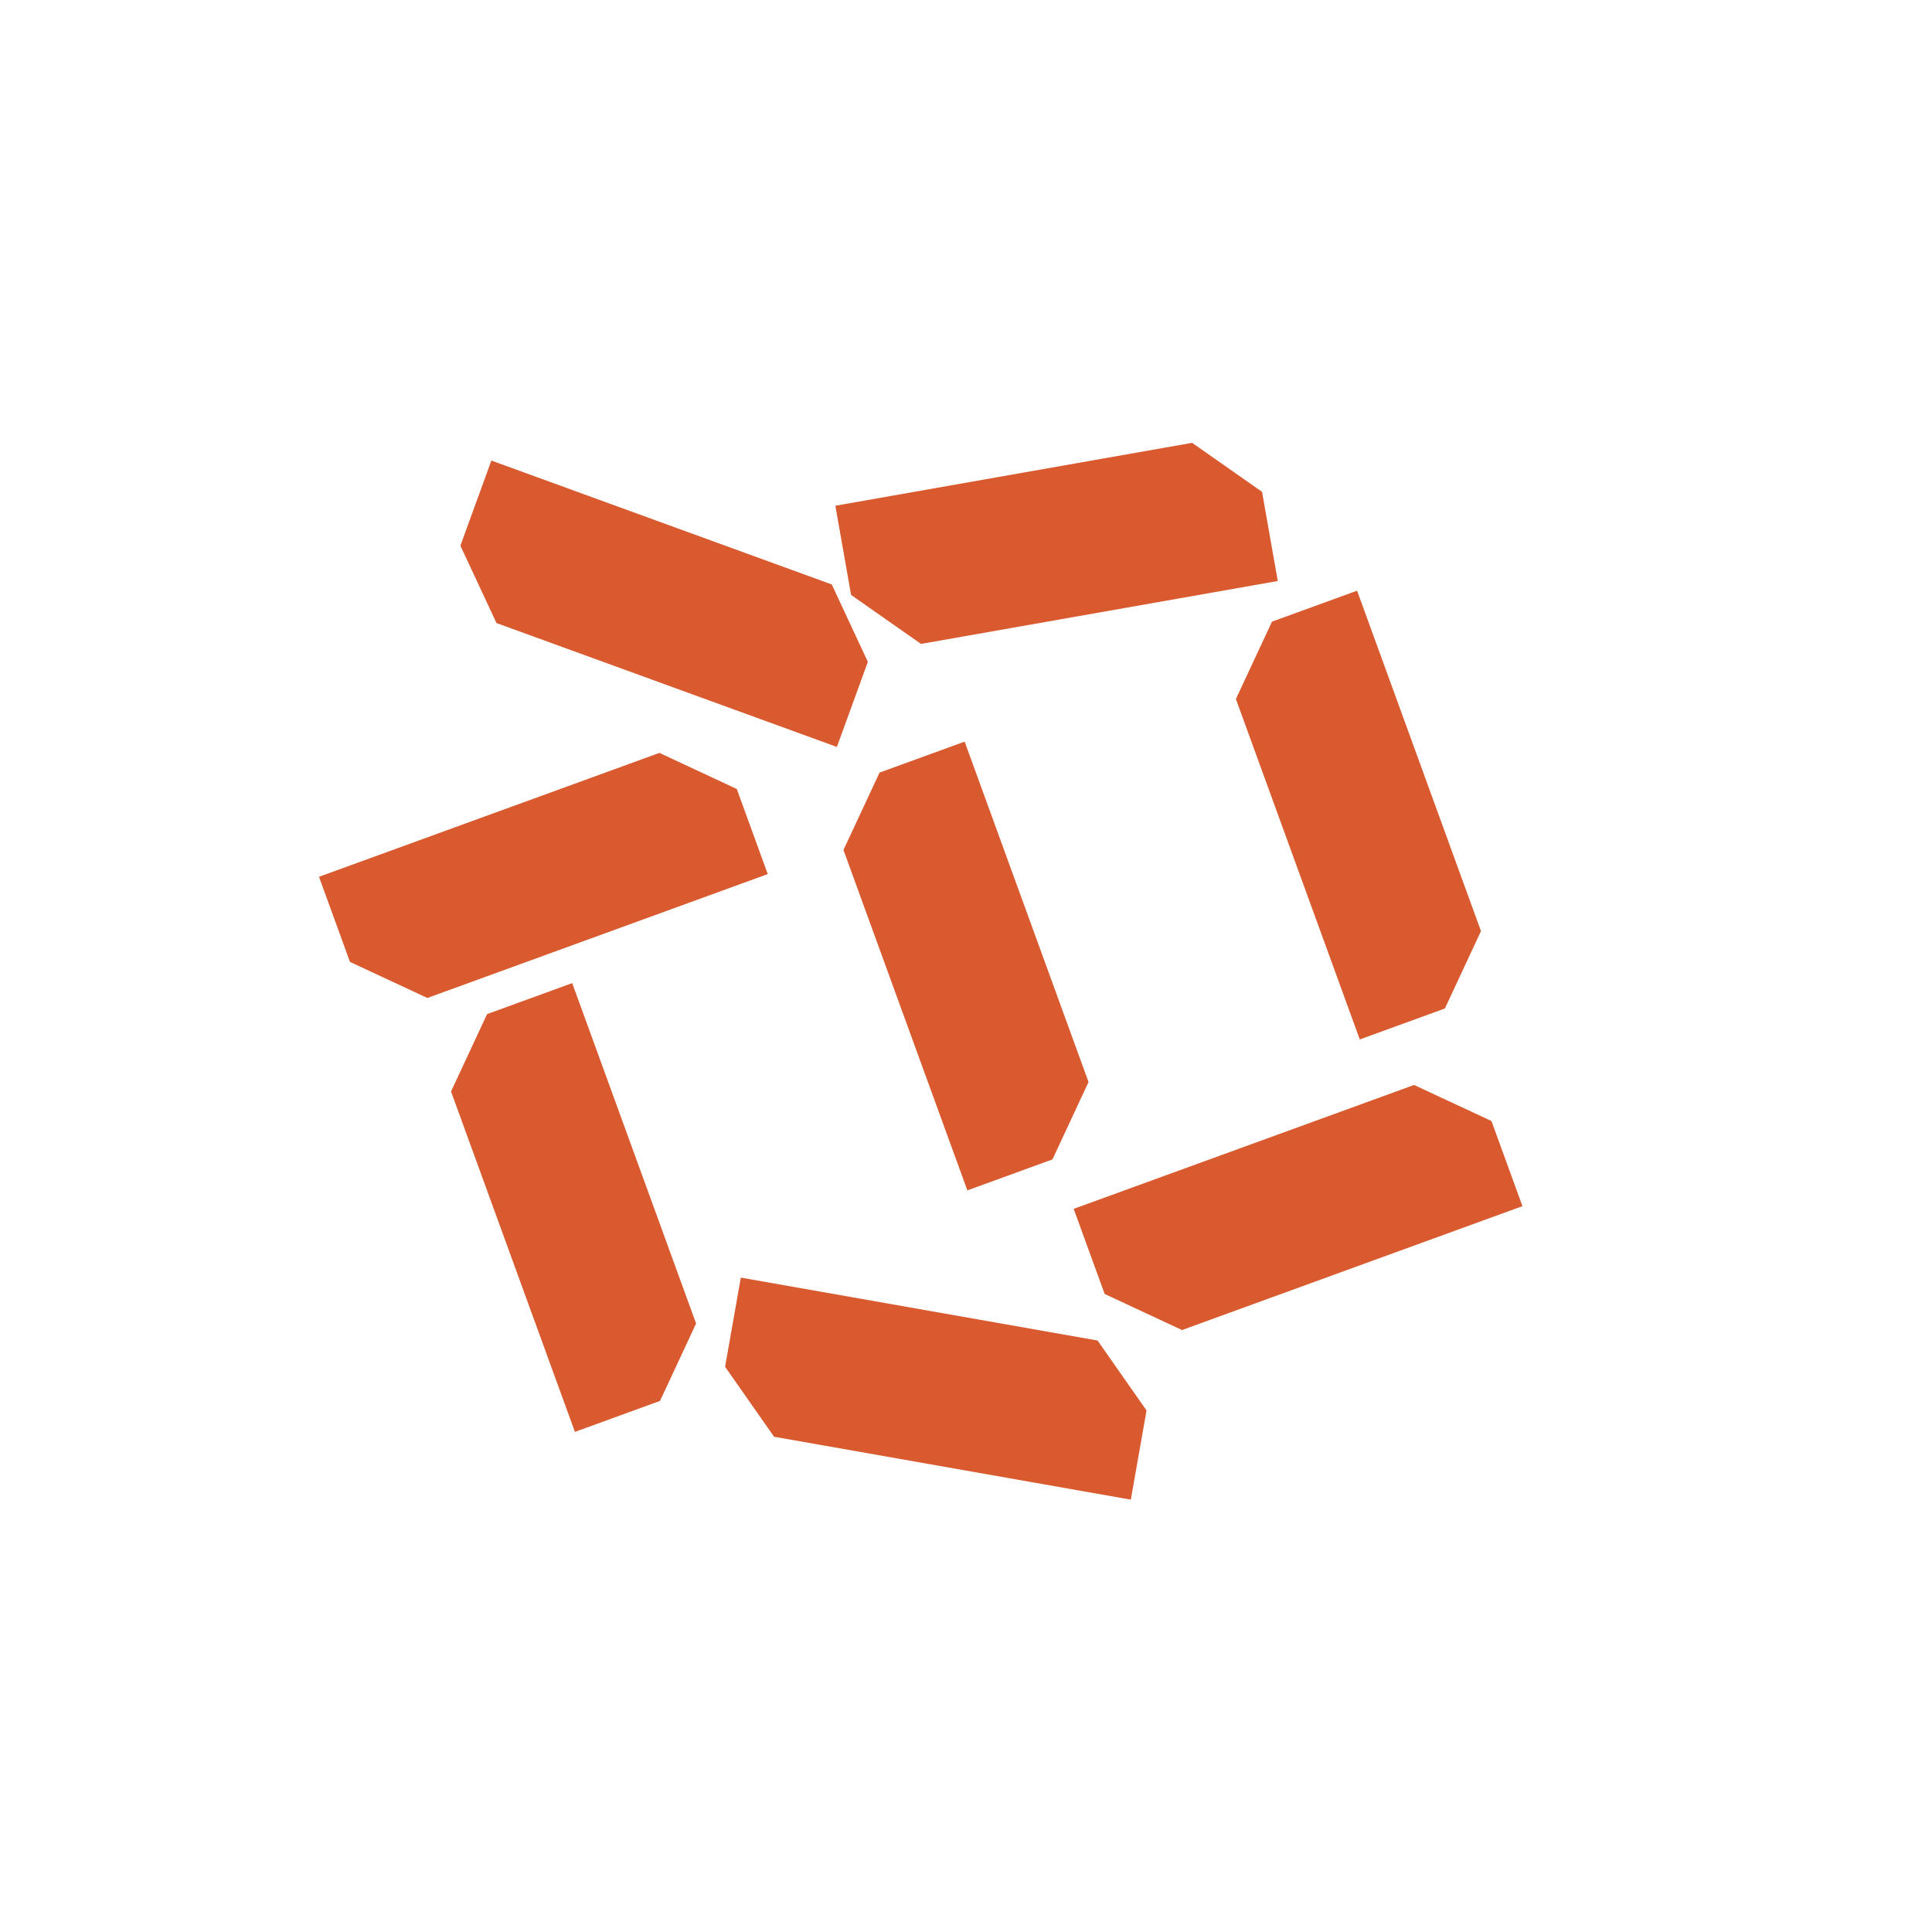
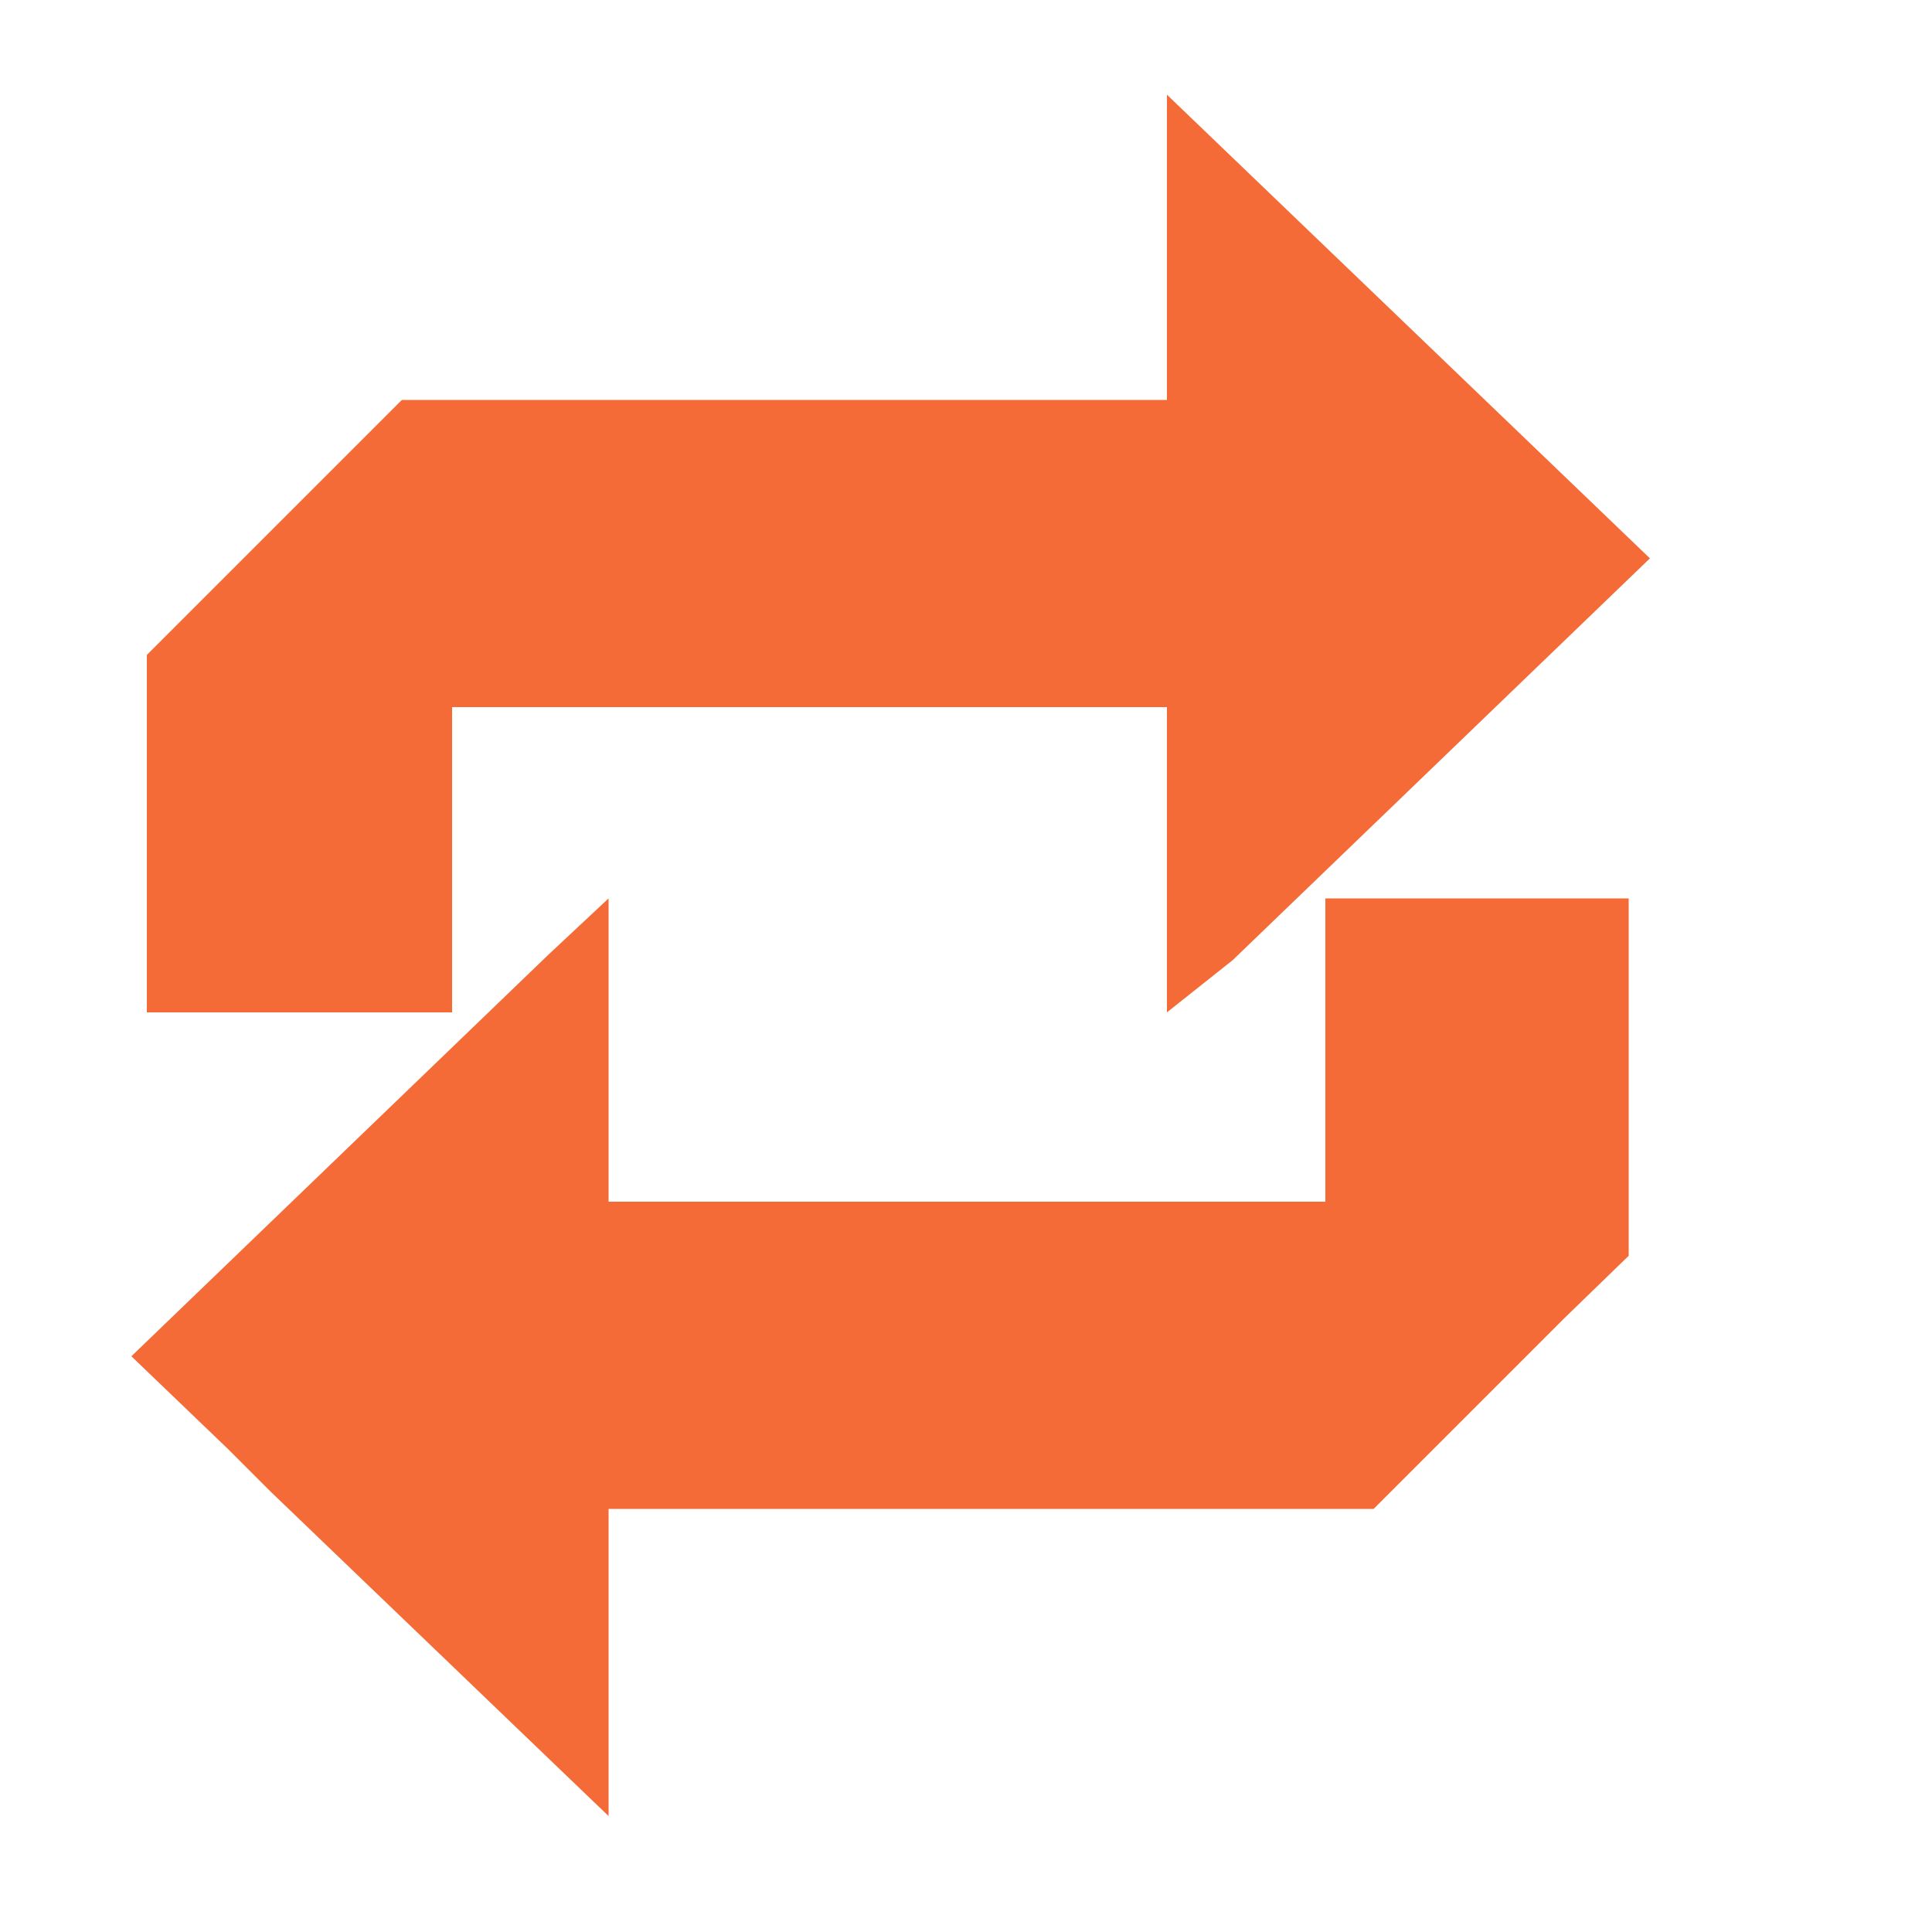
- <svg xmlns="http://www.w3.org/2000/svg" viewBox="0 0 64 64" fill="#d95a2f">
-   <path id="segment-1" d="M-7-2.5H5L7-.5v3H-5L-7 .5Z" transform="translate(22 20) rotate(20)" />
-   <path id="segment-2" d="M-7-2.5H5L7-.5v3H-5L-7 .5Z" transform="translate(35 18) rotate(-10)" />
-   <path id="segment-3" d="M-7-2.5H5L7-.5v3H-5L-7 .5Z" transform="translate(45 27) rotate(70)" />
-   <path id="segment-4" d="M-7-2.5H5L7-.5v3H-5L-7 .5Z" transform="translate(43 40) rotate(-20)" />
-   <path id="segment-5" d="M-7-2.5H5L7-.5v3H-5L-7 .5Z" transform="translate(31 46) rotate(10)" />
-   <path id="segment-6" d="M-7-2.5H5L7-.5v3H-5L-7 .5Z" transform="translate(19 40) rotate(70)" />
-   <path id="segment-7" d="M-7-2.5H5L7-.5v3H-5L-7 .5Z" transform="translate(18 29) rotate(-20)" />
-   <path id="segment-8" d="M-7-2.5H5L7-.5v3H-5L-7 .5Z" transform="translate(32 32) rotate(70)" />
+ <svg xmlns="http://www.w3.org/2000/svg" version="1.1" id="Layer_1" x="0px" y="0px" viewBox="0 0 100 100" style="enable-background:new 0 0 100 100;" xml:space="preserve">
+   <style type="text/css">
+ 	.st0{fill:#F46B38;}
+ </style>
+   <path class="st0" d="M31.5,46.5v3.7v3.7v3.7v3.7v3.7v3.7v3.7v3.7v3.7V83v3.7v3.7V94l-2.5-2.4l-2.5-2.4l-2.5-2.4l-2.5-2.4l-2.5-2.4  l-2.5-2.4l-2.5-2.4L11.8,75l-2.5-2.4l-2.5-2.4l2.7-2.6l2.7-2.6l2.7-2.6l2.7-2.6l2.7-2.6l2.7-2.6l2.7-2.6l2.7-2.6L31.5,46.5z" />
+   <path class="st0" d="M68.5,46.5h5.3H79h5.3v5.1v-1.9v5.1v5.1v5.1L81,68.2l-3.3,3.3l-3.3,3.3l-3.3,3.3h-5.7h-5.7h-5.7h-5.7h-5.7h-5.7  h-5.7v-5.3v-5.3v-5.3h6.2h6.2H50h6.2h6.2h6.2v-5.7v-5.7v1.3V46.5z" />
+   <path class="st0" d="M60.4,52.4v-3.7v-3.7v-3.7v-3.7v-3.7v-3.7v-3.7v-3.7v-3.7v-3.7v-3.7V8.5V4.9l2.5,2.4l2.5,2.4l2.5,2.4l2.5,2.4  l2.5,2.4l2.5,2.4l2.5,2.4l2.5,2.4l2.5,2.4l2.5,2.4l-2.7,2.6l-2.7,2.6l-2.7,2.6l-2.7,2.6l-2.7,2.6l-2.7,2.6l-2.7,2.6l-2.7,2.6  L60.4,52.4z" />
+   <path class="st0" d="M23.5,52.4h-5.3h-5.3H7.6v-5.1v1.9v-5.1V39v-5.1l3.3-3.3l3.3-3.3l3.3-3.3l3.3-3.3h5.7h5.7h5.7h5.7h5.7h5.7h5.7  V26v5.3v5.3h-6.2h-6.2H42h-6.2h-6.2h-6.2v5.7V48v-1.3V52.4z" />
</svg>
